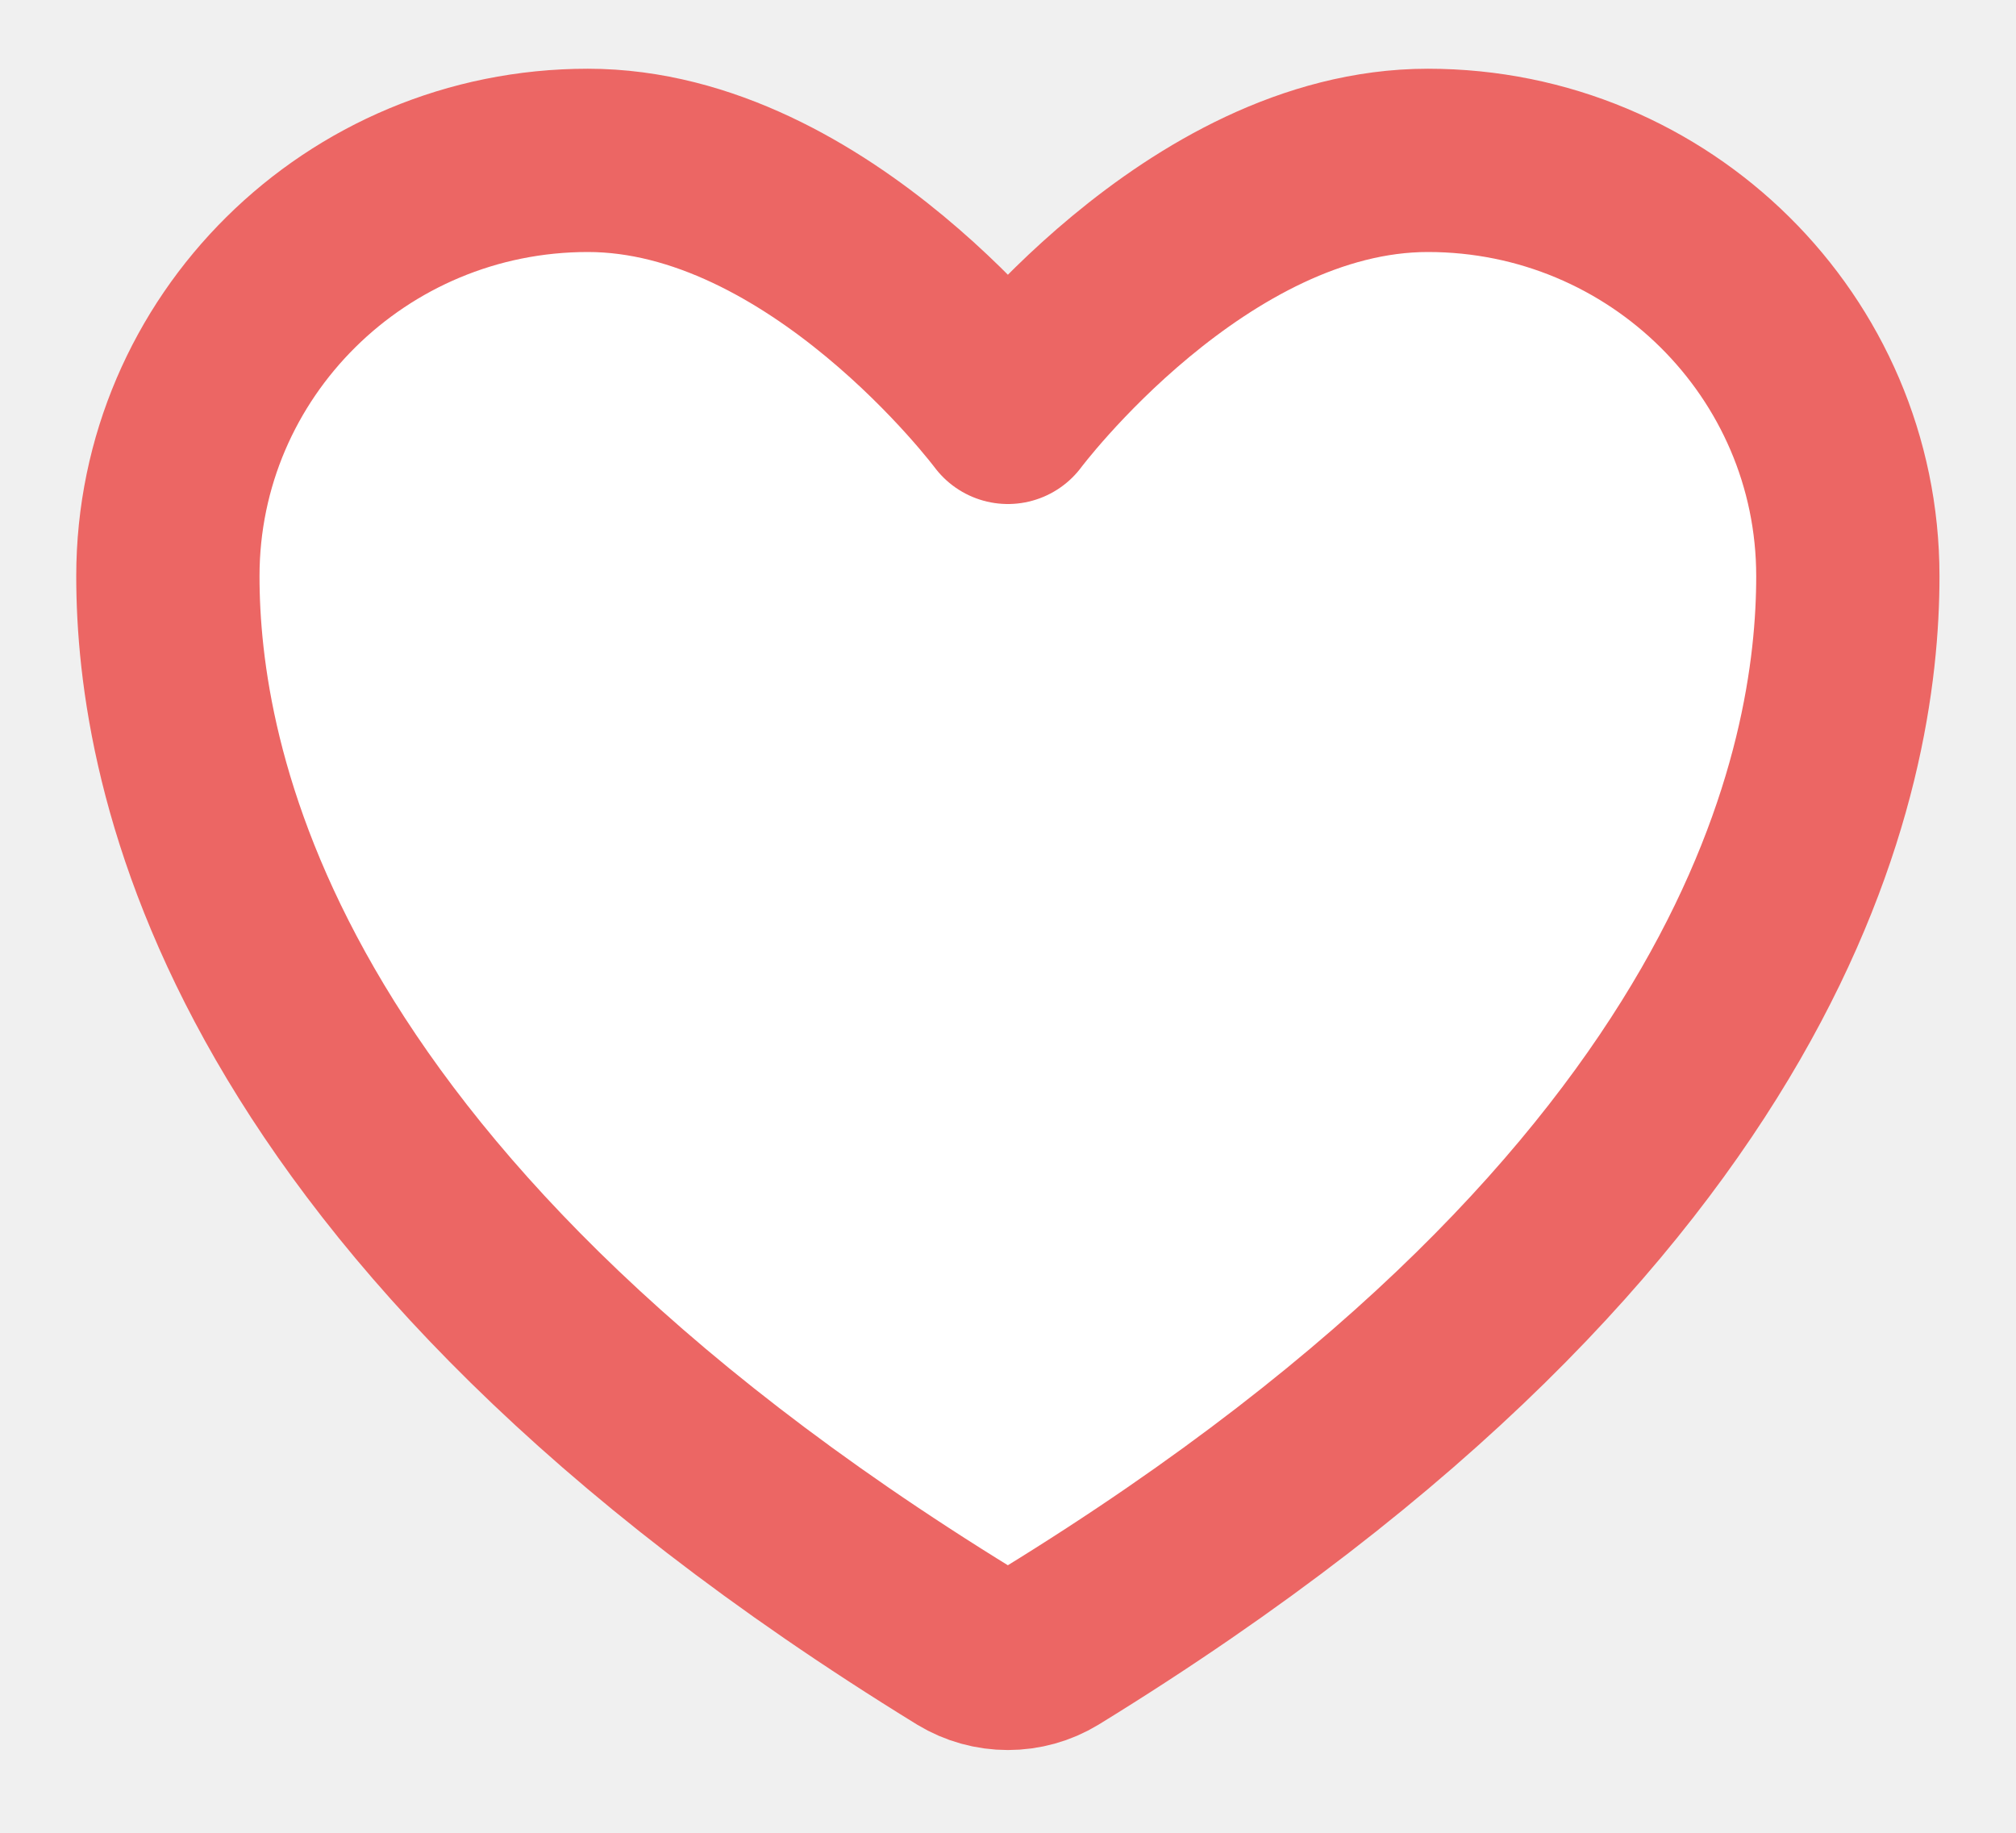
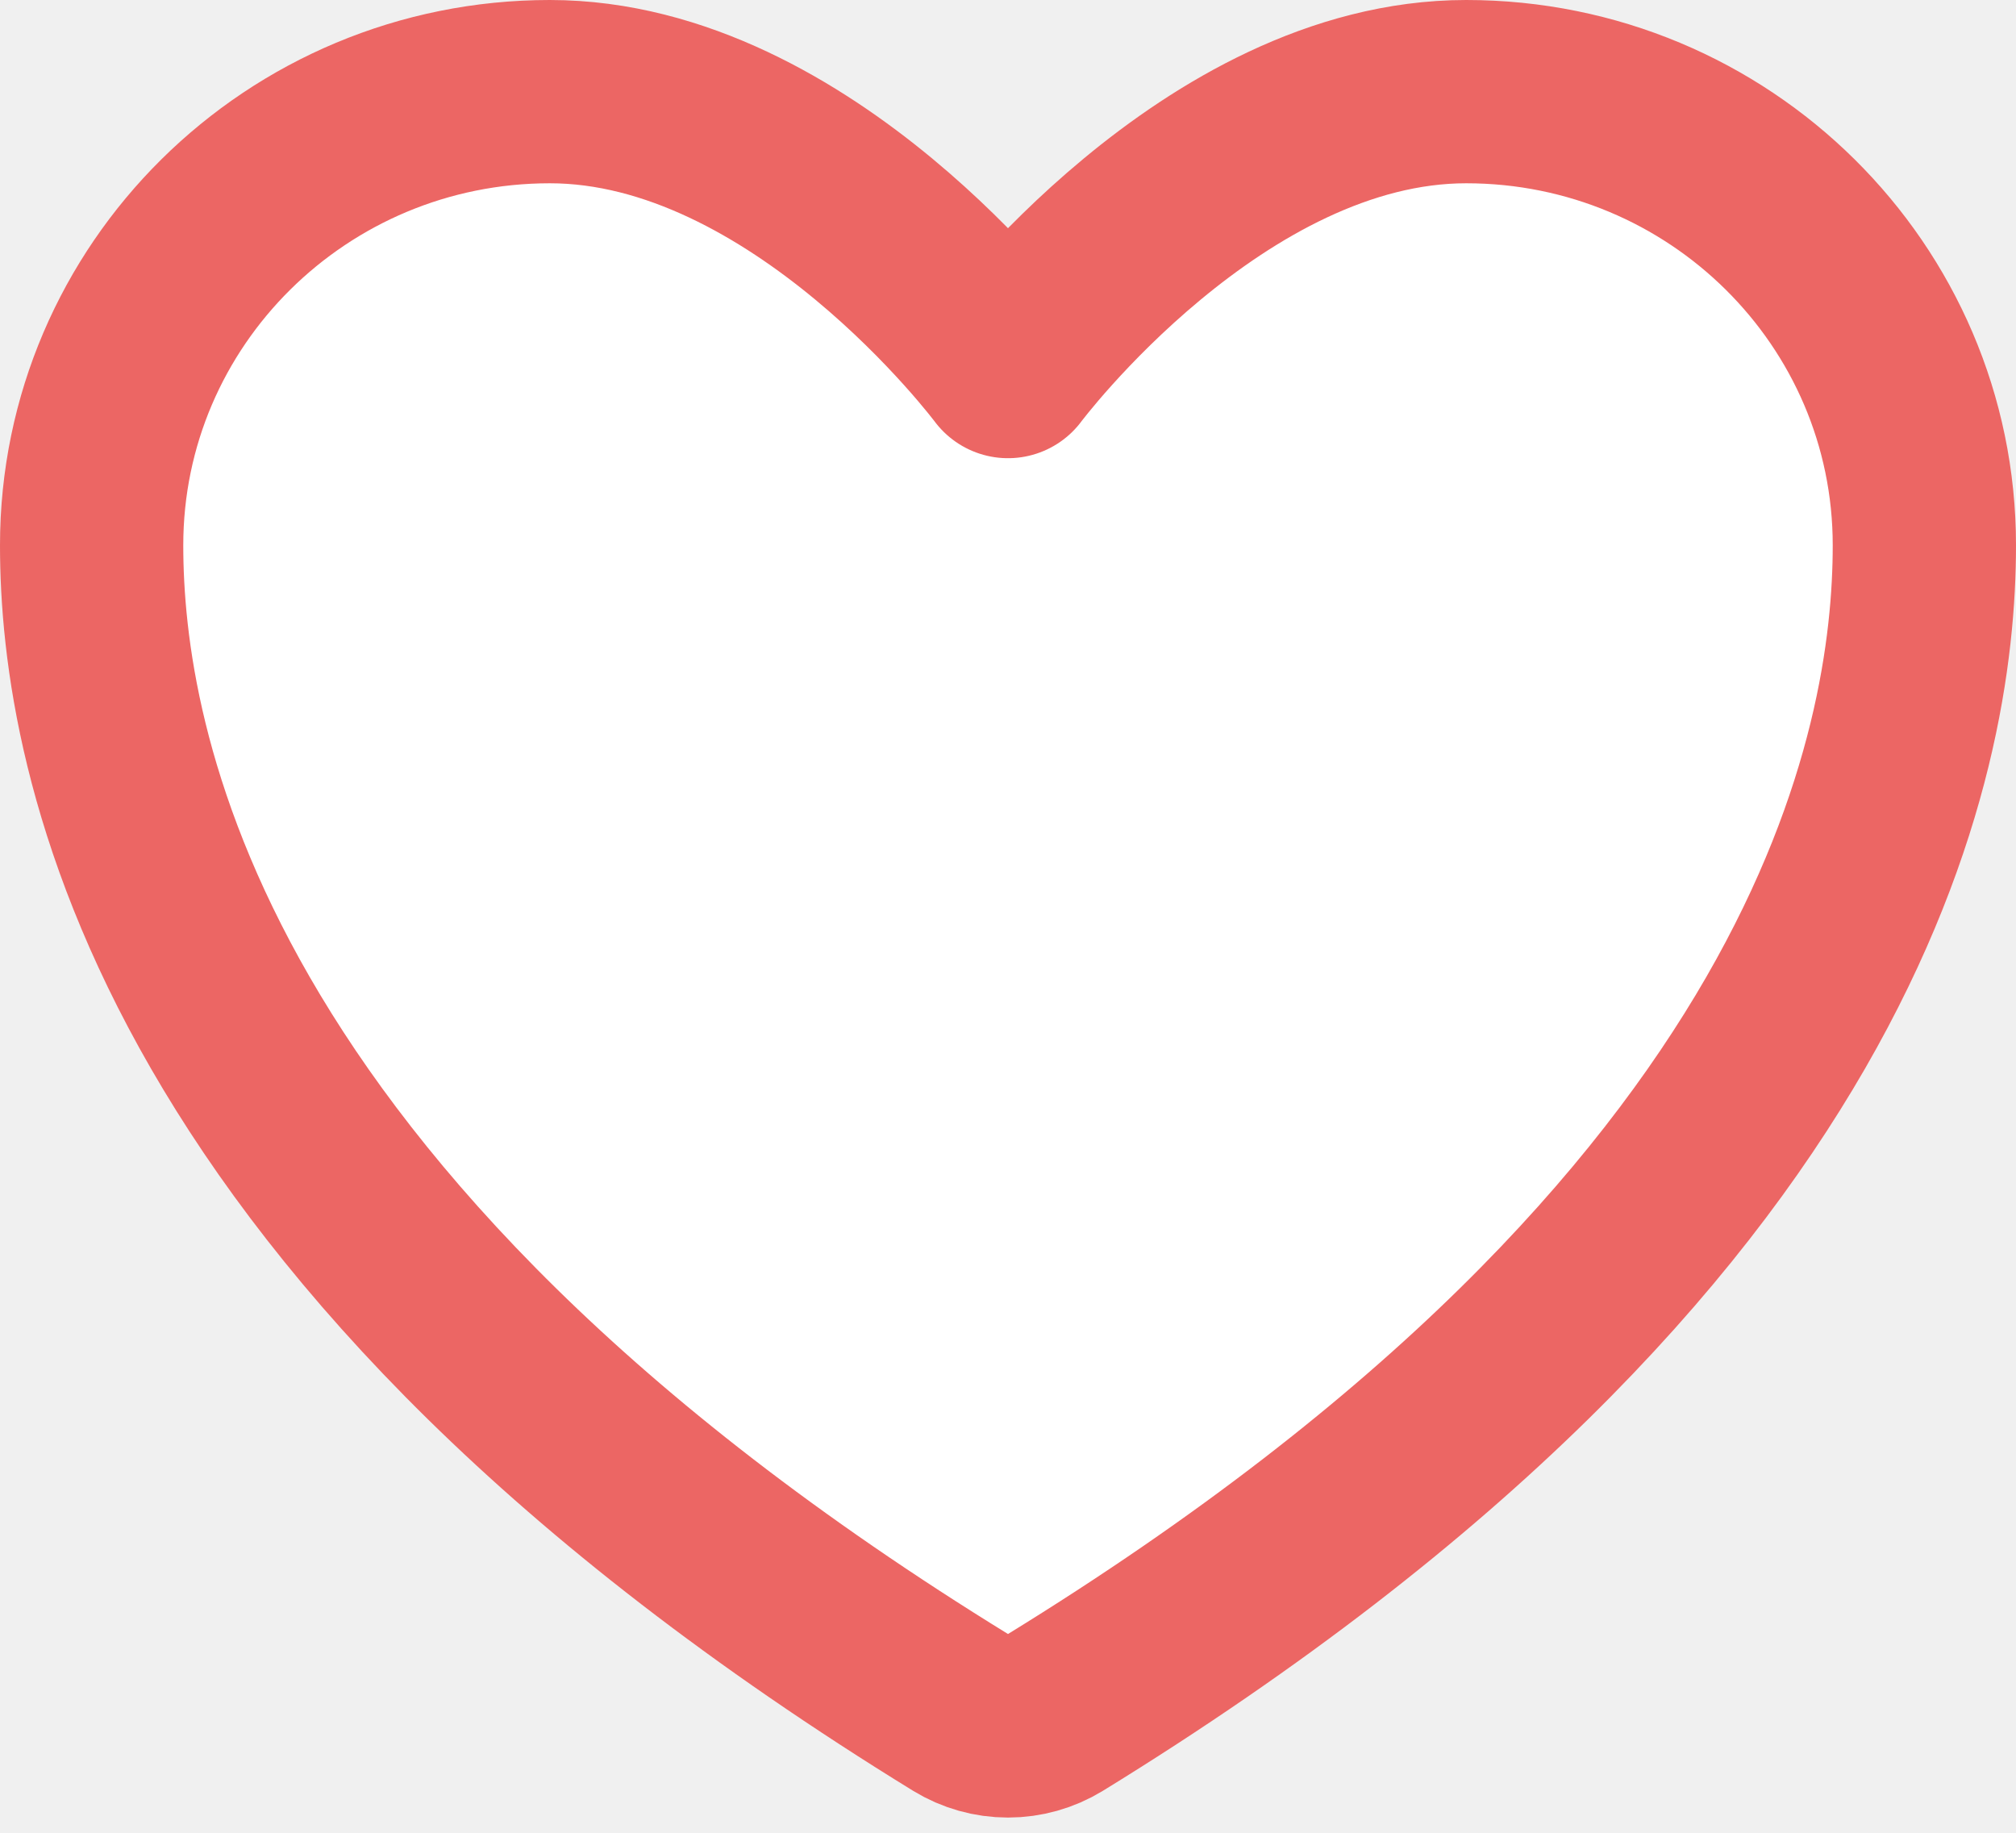
<svg xmlns="http://www.w3.org/2000/svg" width="22" height="20" viewBox="0 0 22 20" fill="none">
-   <path d="M6.415 1.75C3.884 1.75 1.832 3.781 1.832 6.287C1.832 8.311 2.634 13.112 10.529 17.966C10.671 18.052 10.833 18.097 10.999 18.097C11.164 18.097 11.327 18.052 11.468 17.966C19.363 13.112 20.165 8.311 20.165 6.287C20.165 3.781 18.113 1.75 15.582 1.75C13.051 1.75 10.999 4.5 10.999 4.5C10.999 4.5 8.946 1.75 6.415 1.75Z" fill="white" stroke="#EC6664" stroke-width="2" stroke-linecap="round" stroke-linejoin="round" />
+   <path d="M16 1C18.761 1 21 3.216 21 5.95C21 8.157 20.125 13.395 11.512 18.69C11.358 18.784 11.181 18.834 11 18.834C10.819 18.834 10.642 18.784 10.488 18.69C1.875 13.395 1 8.157 1 5.95C1 3.216 3.239 1 6 1C8.761 1 11 4 11 4C11 4 13.239 1 16 1Z" fill="white" stroke="#EC6664" stroke-width="2" stroke-linecap="round" stroke-linejoin="round" />
</svg>
